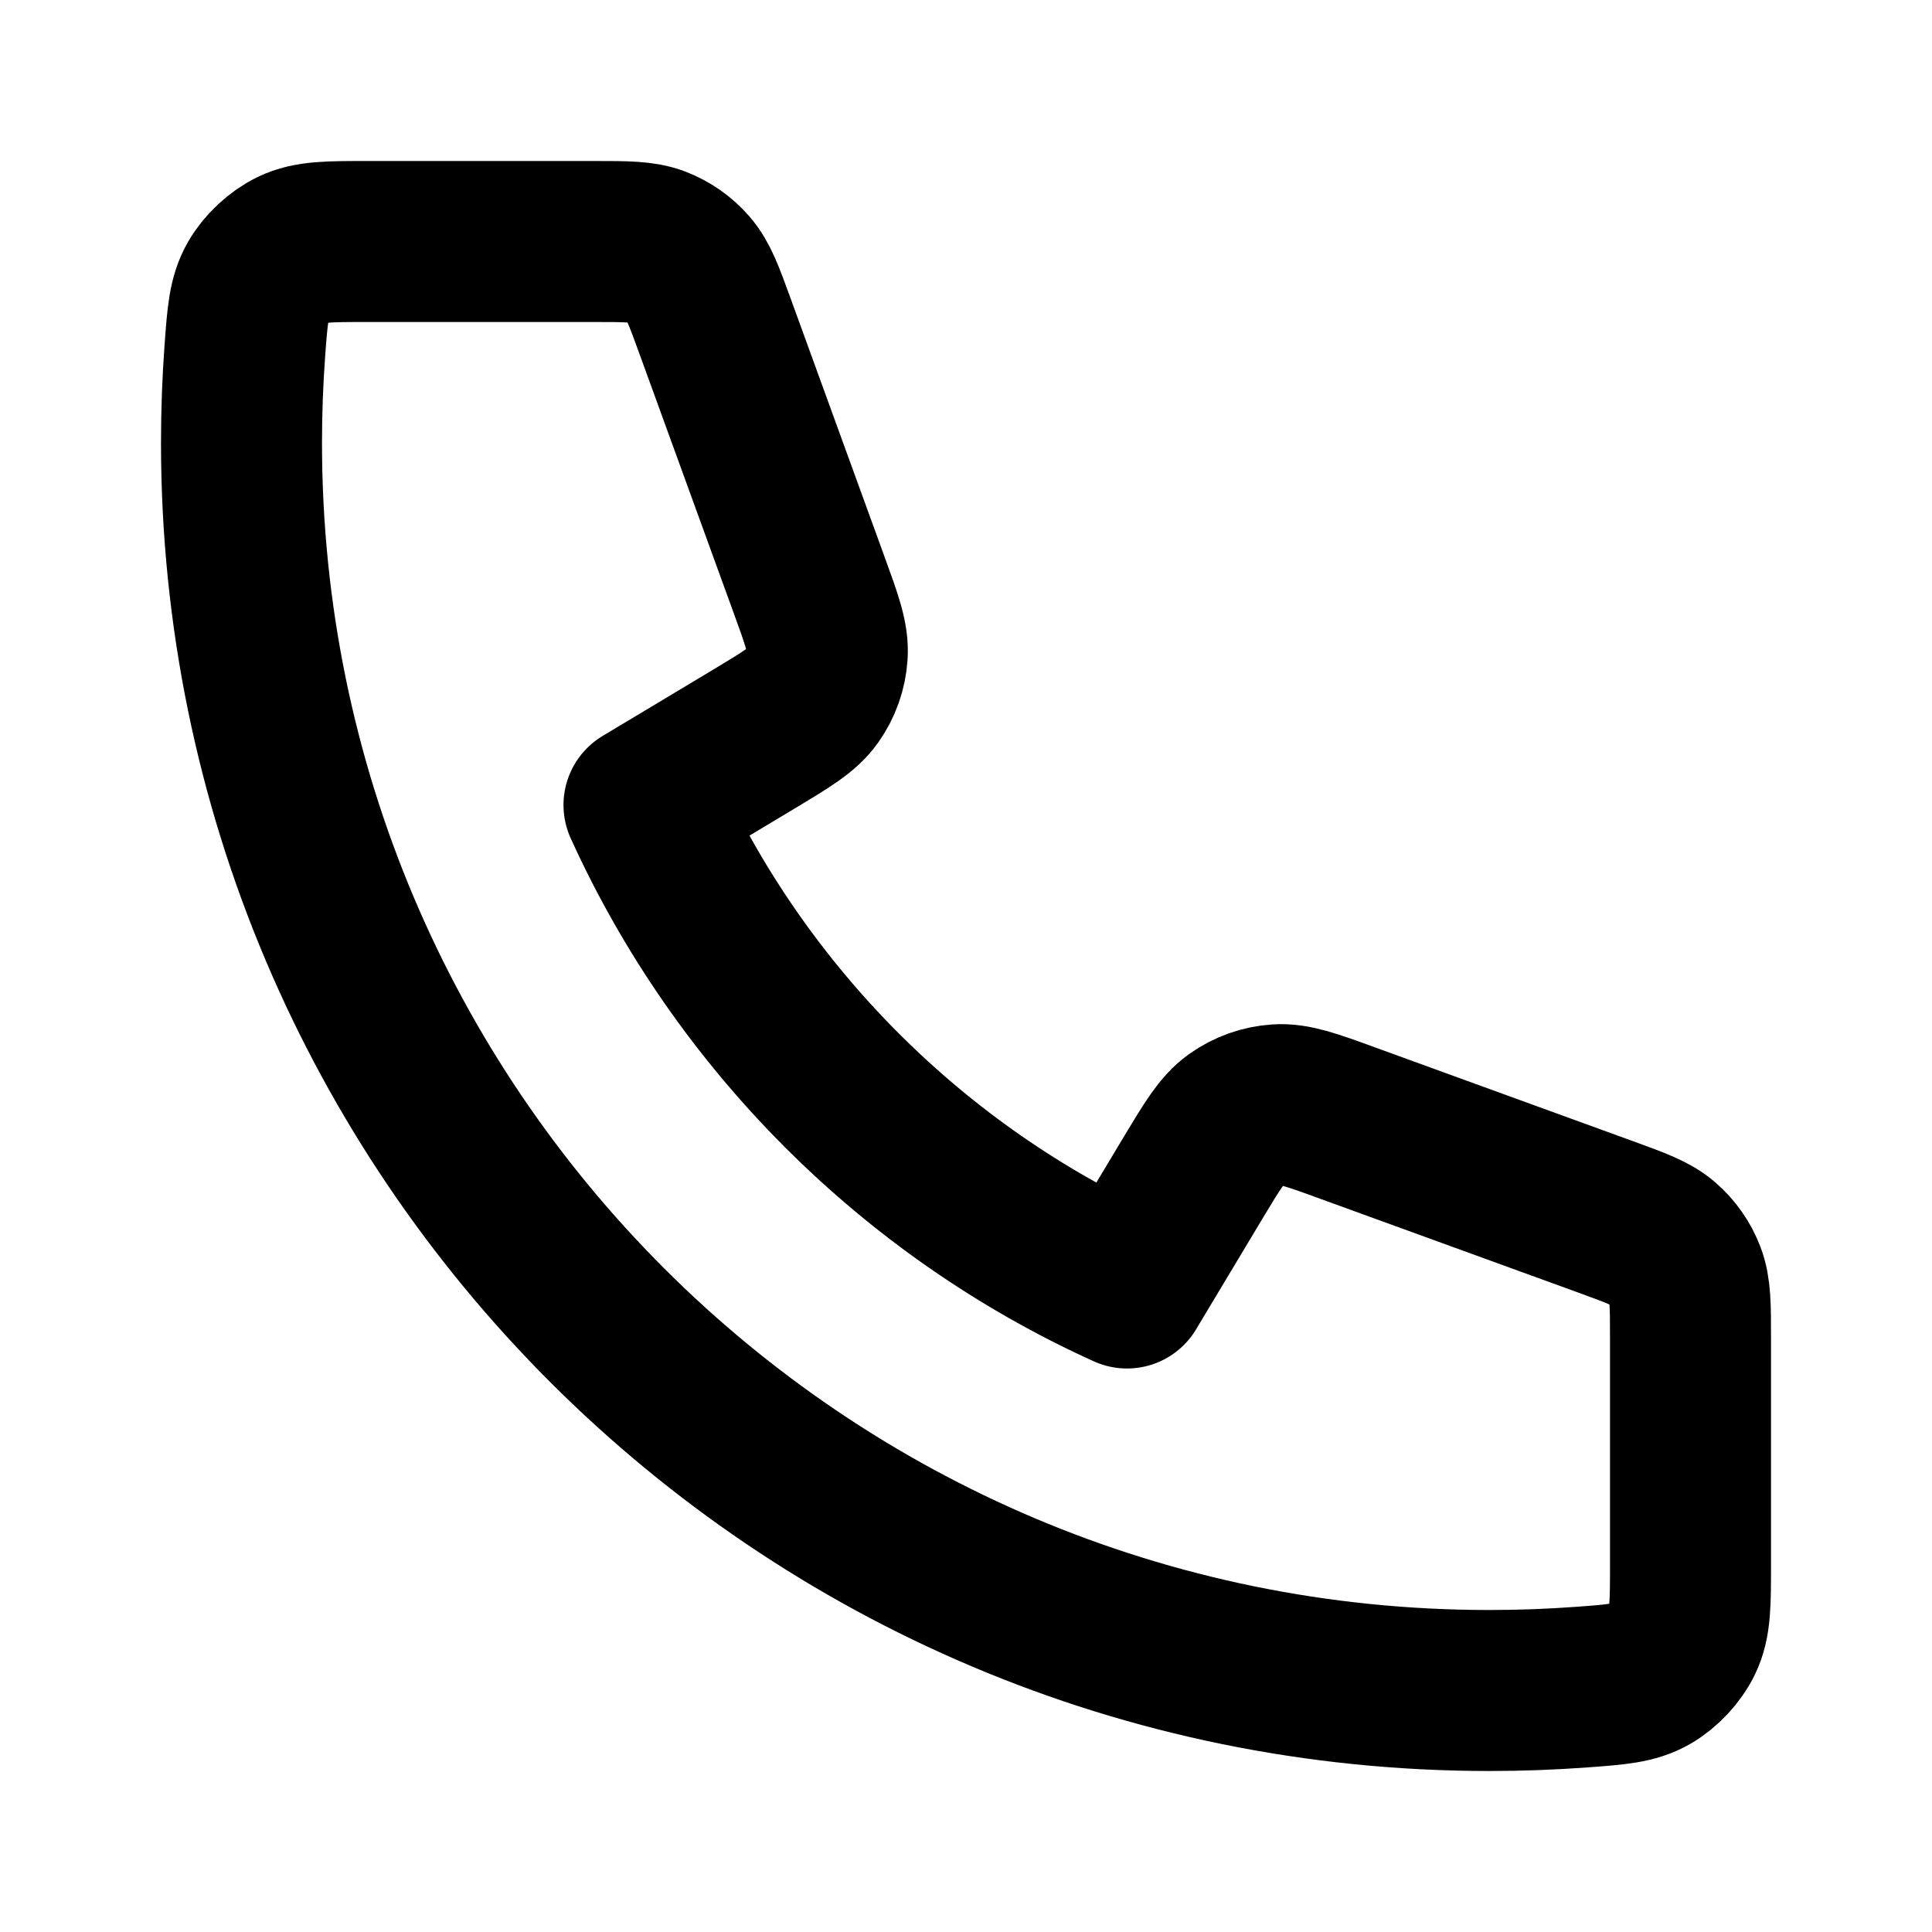
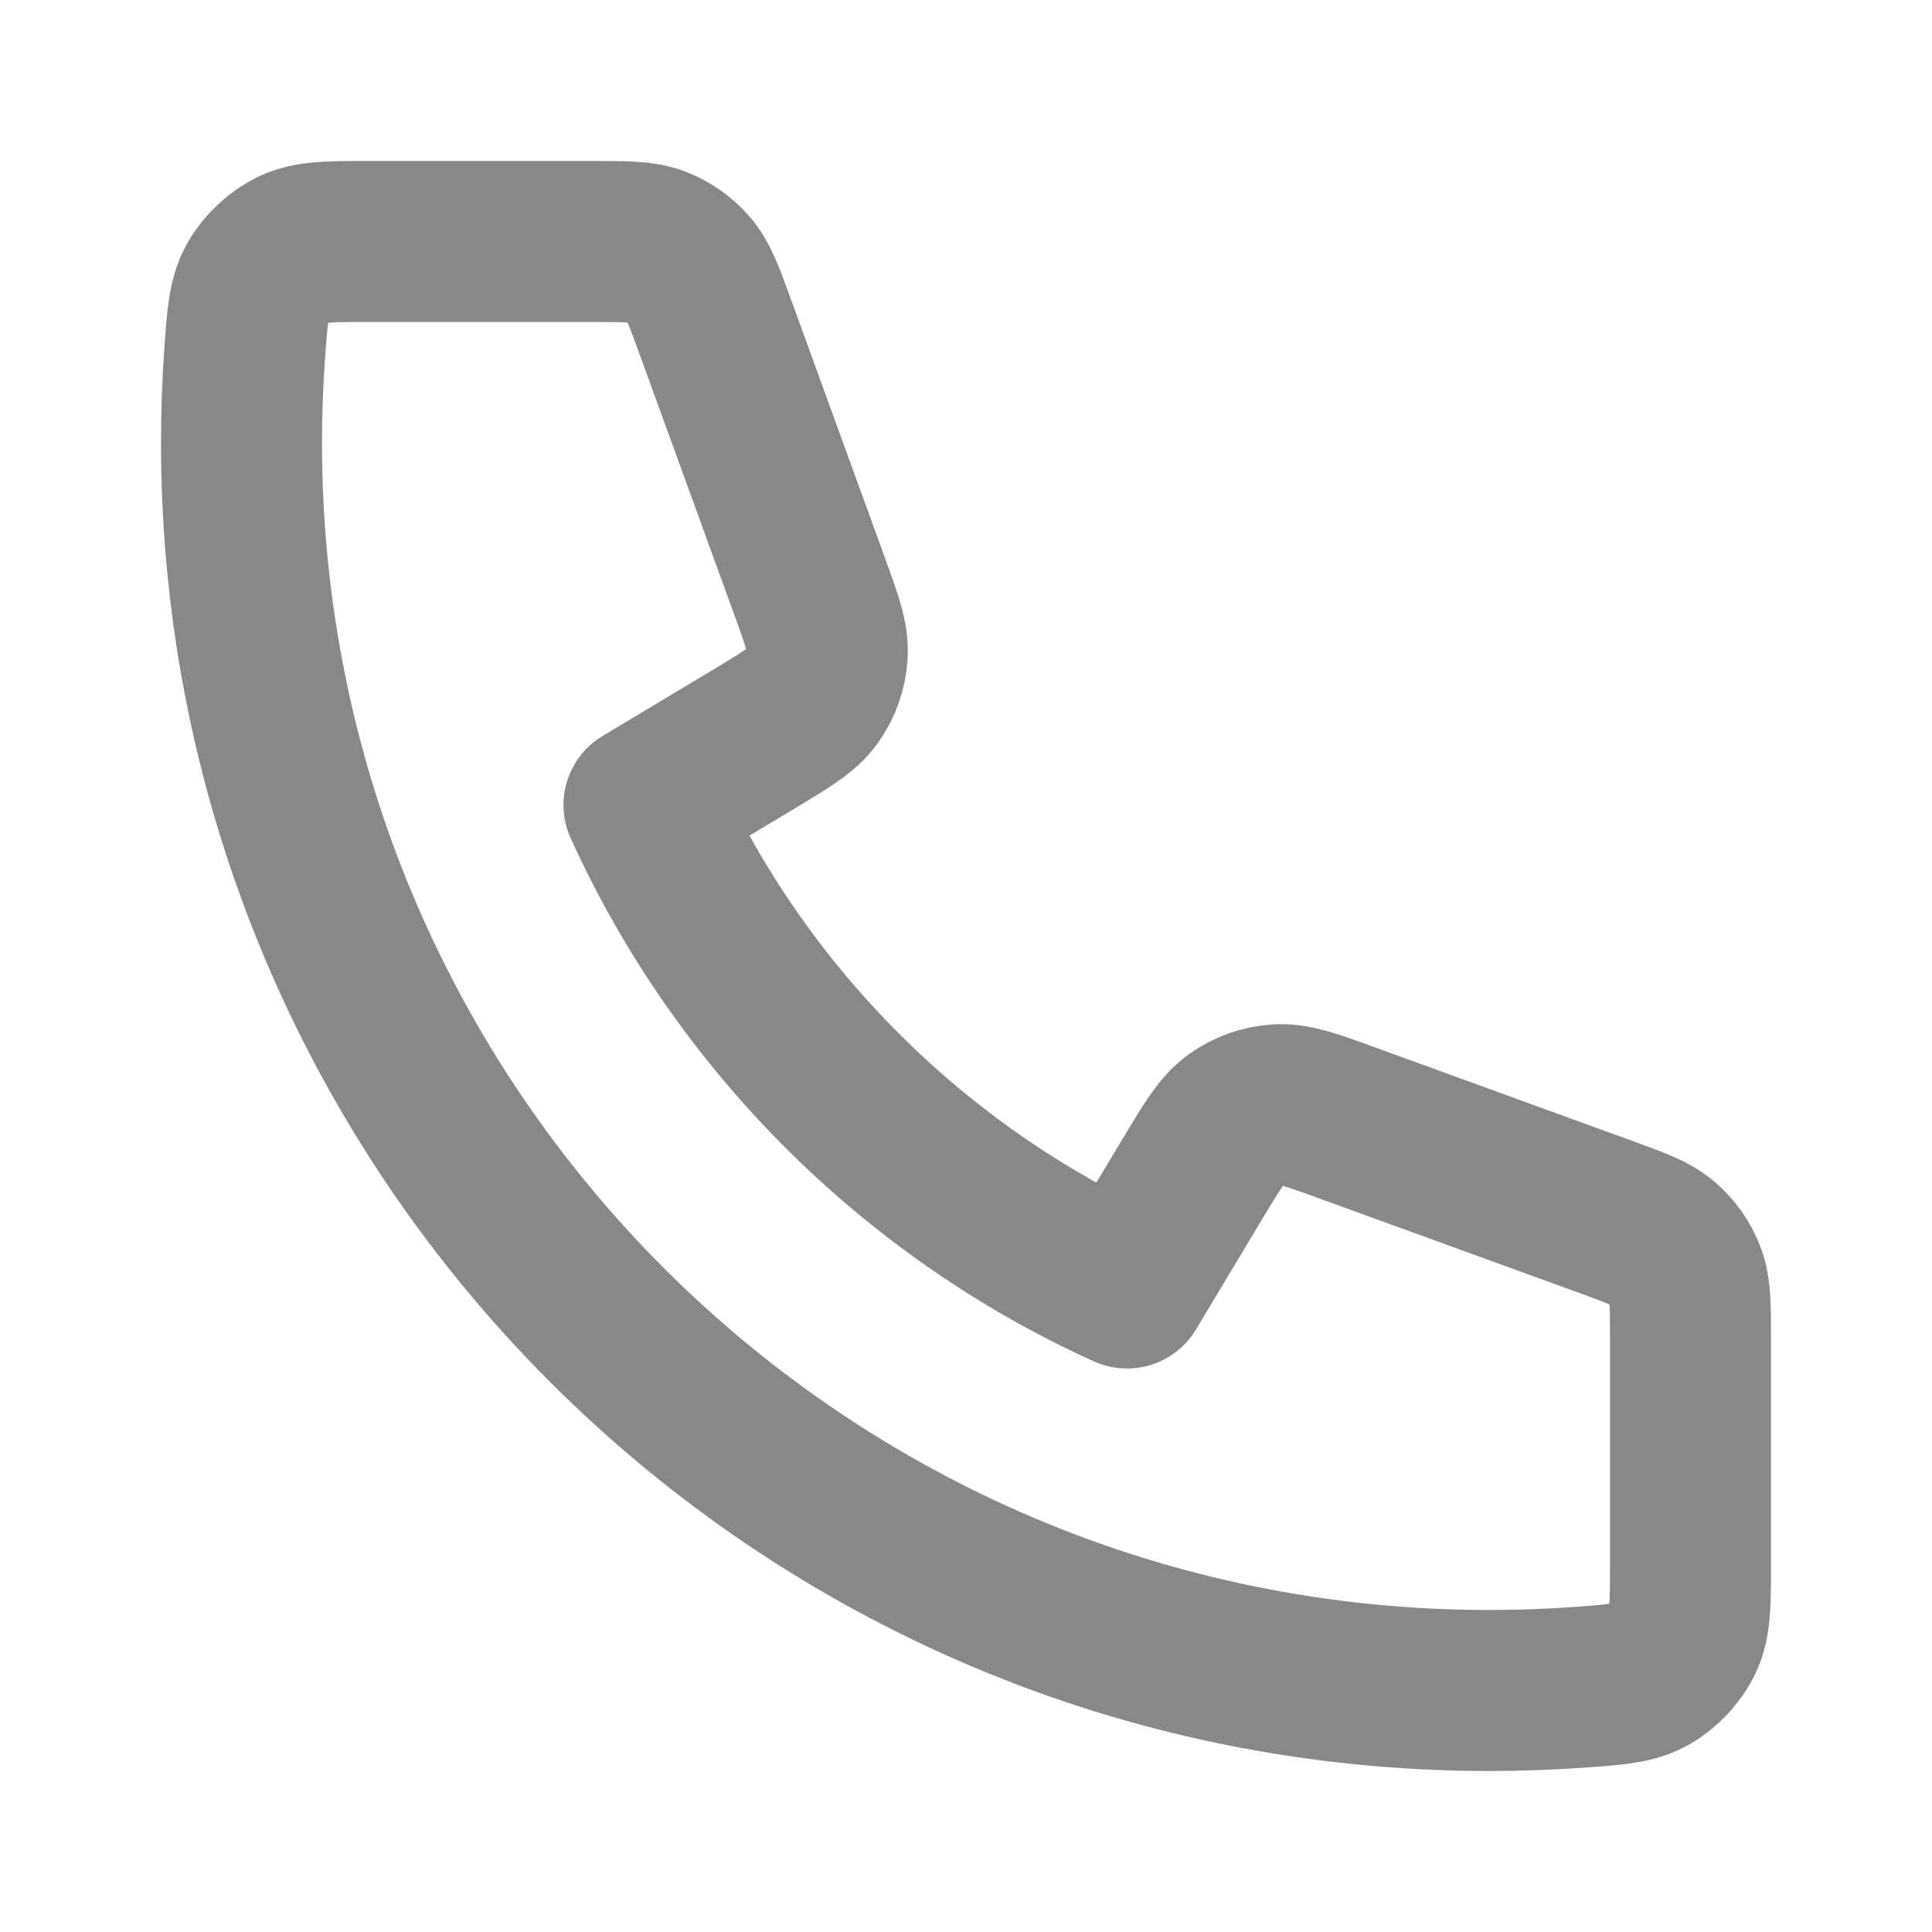
<svg xmlns="http://www.w3.org/2000/svg" width="40px" height="40px" viewBox="0 0 24 24" fill="none">
-   <path d="M3 5.5C3 14.06 9.94 21 18.5 21C18.886 21 19.269 20.986 19.648 20.958C20.083 20.926 20.301 20.91 20.499 20.796C20.663 20.702 20.819 20.535 20.901 20.364C21 20.158 21 19.918 21 19.438V16.621C21 16.217 21 16.015 20.933 15.842C20.875 15.689 20.779 15.553 20.656 15.446C20.516 15.324 20.326 15.255 19.947 15.117L16.74 13.951C16.299 13.79 16.078 13.71 15.868 13.724C15.684 13.736 15.506 13.799 15.355 13.906C15.184 14.027 15.063 14.229 14.821 14.631L14 16C11.35 14.8 9.202 12.649 8 10L9.369 9.179C9.771 8.937 9.973 8.816 10.094 8.645C10.201 8.494 10.264 8.316 10.276 8.132C10.29 7.922 10.21 7.702 10.049 7.26L8.883 4.053C8.745 3.674 8.676 3.484 8.554 3.344C8.447 3.22 8.311 3.125 8.158 3.066C7.985 3 7.783 3 7.379 3H4.562C4.082 3 3.842 3 3.636 3.099C3.466 3.181 3.298 3.337 3.204 3.501C3.09 3.699 3.074 3.917 3.042 4.352C3.014 4.731 3 5.114 3 5.5Z" stroke="#000000" stroke-width="2" stroke-linecap="round" stroke-linejoin="round" />
+   <path d="M3 5.5C3 14.06 9.94 21 18.5 21C18.886 21 19.269 20.986 19.648 20.958C20.083 20.926 20.301 20.91 20.499 20.796C20.663 20.702 20.819 20.535 20.901 20.364C21 20.158 21 19.918 21 19.438V16.621C21 16.217 21 16.015 20.933 15.842C20.875 15.689 20.779 15.553 20.656 15.446C20.516 15.324 20.326 15.255 19.947 15.117L16.74 13.951C16.299 13.79 16.078 13.71 15.868 13.724C15.684 13.736 15.506 13.799 15.355 13.906C15.184 14.027 15.063 14.229 14.821 14.631L14 16C11.35 14.8 9.202 12.649 8 10L9.369 9.179C9.771 8.937 9.973 8.816 10.094 8.645C10.201 8.494 10.264 8.316 10.276 8.132C10.29 7.922 10.21 7.702 10.049 7.26L8.883 4.053C8.745 3.674 8.676 3.484 8.554 3.344C8.447 3.22 8.311 3.125 8.158 3.066C7.985 3 7.783 3 7.379 3H4.562C4.082 3 3.842 3 3.636 3.099C3.466 3.181 3.298 3.337 3.204 3.501C3.09 3.699 3.074 3.917 3.042 4.352C3.014 4.731 3 5.114 3 5.5Z" stroke="#888888" stroke-width="2" stroke-linecap="round" stroke-linejoin="round" />
</svg>
